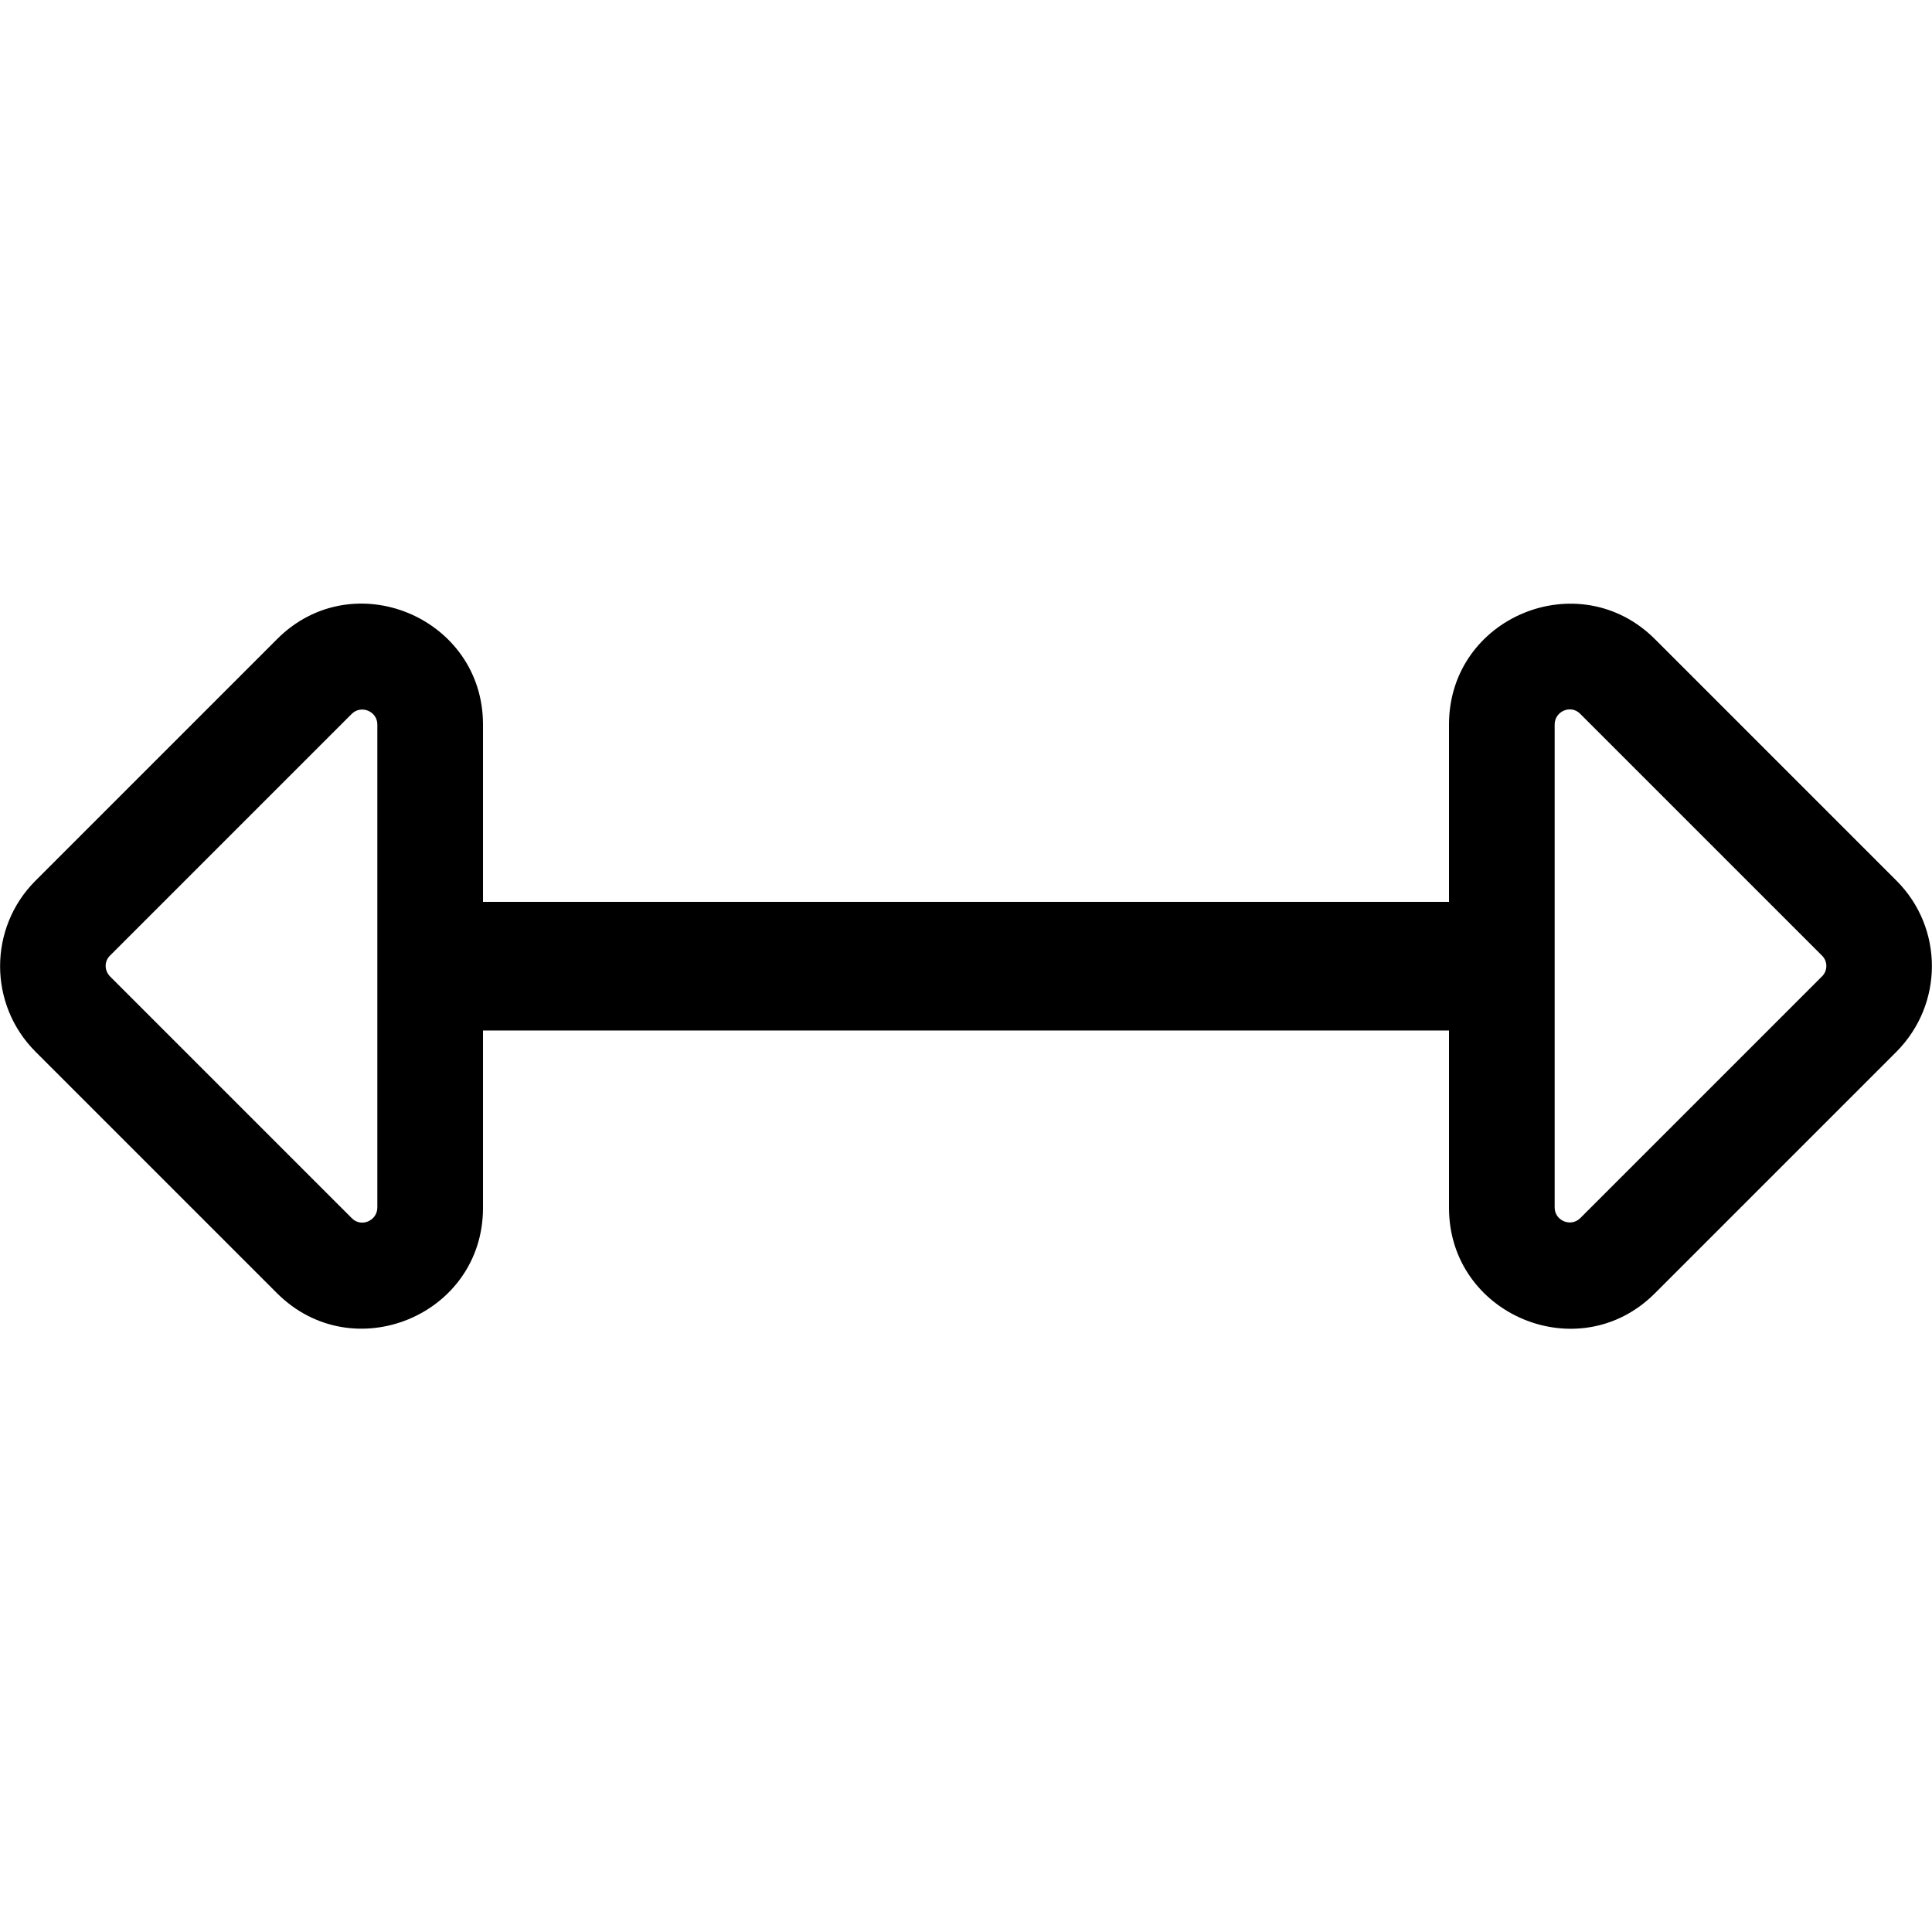
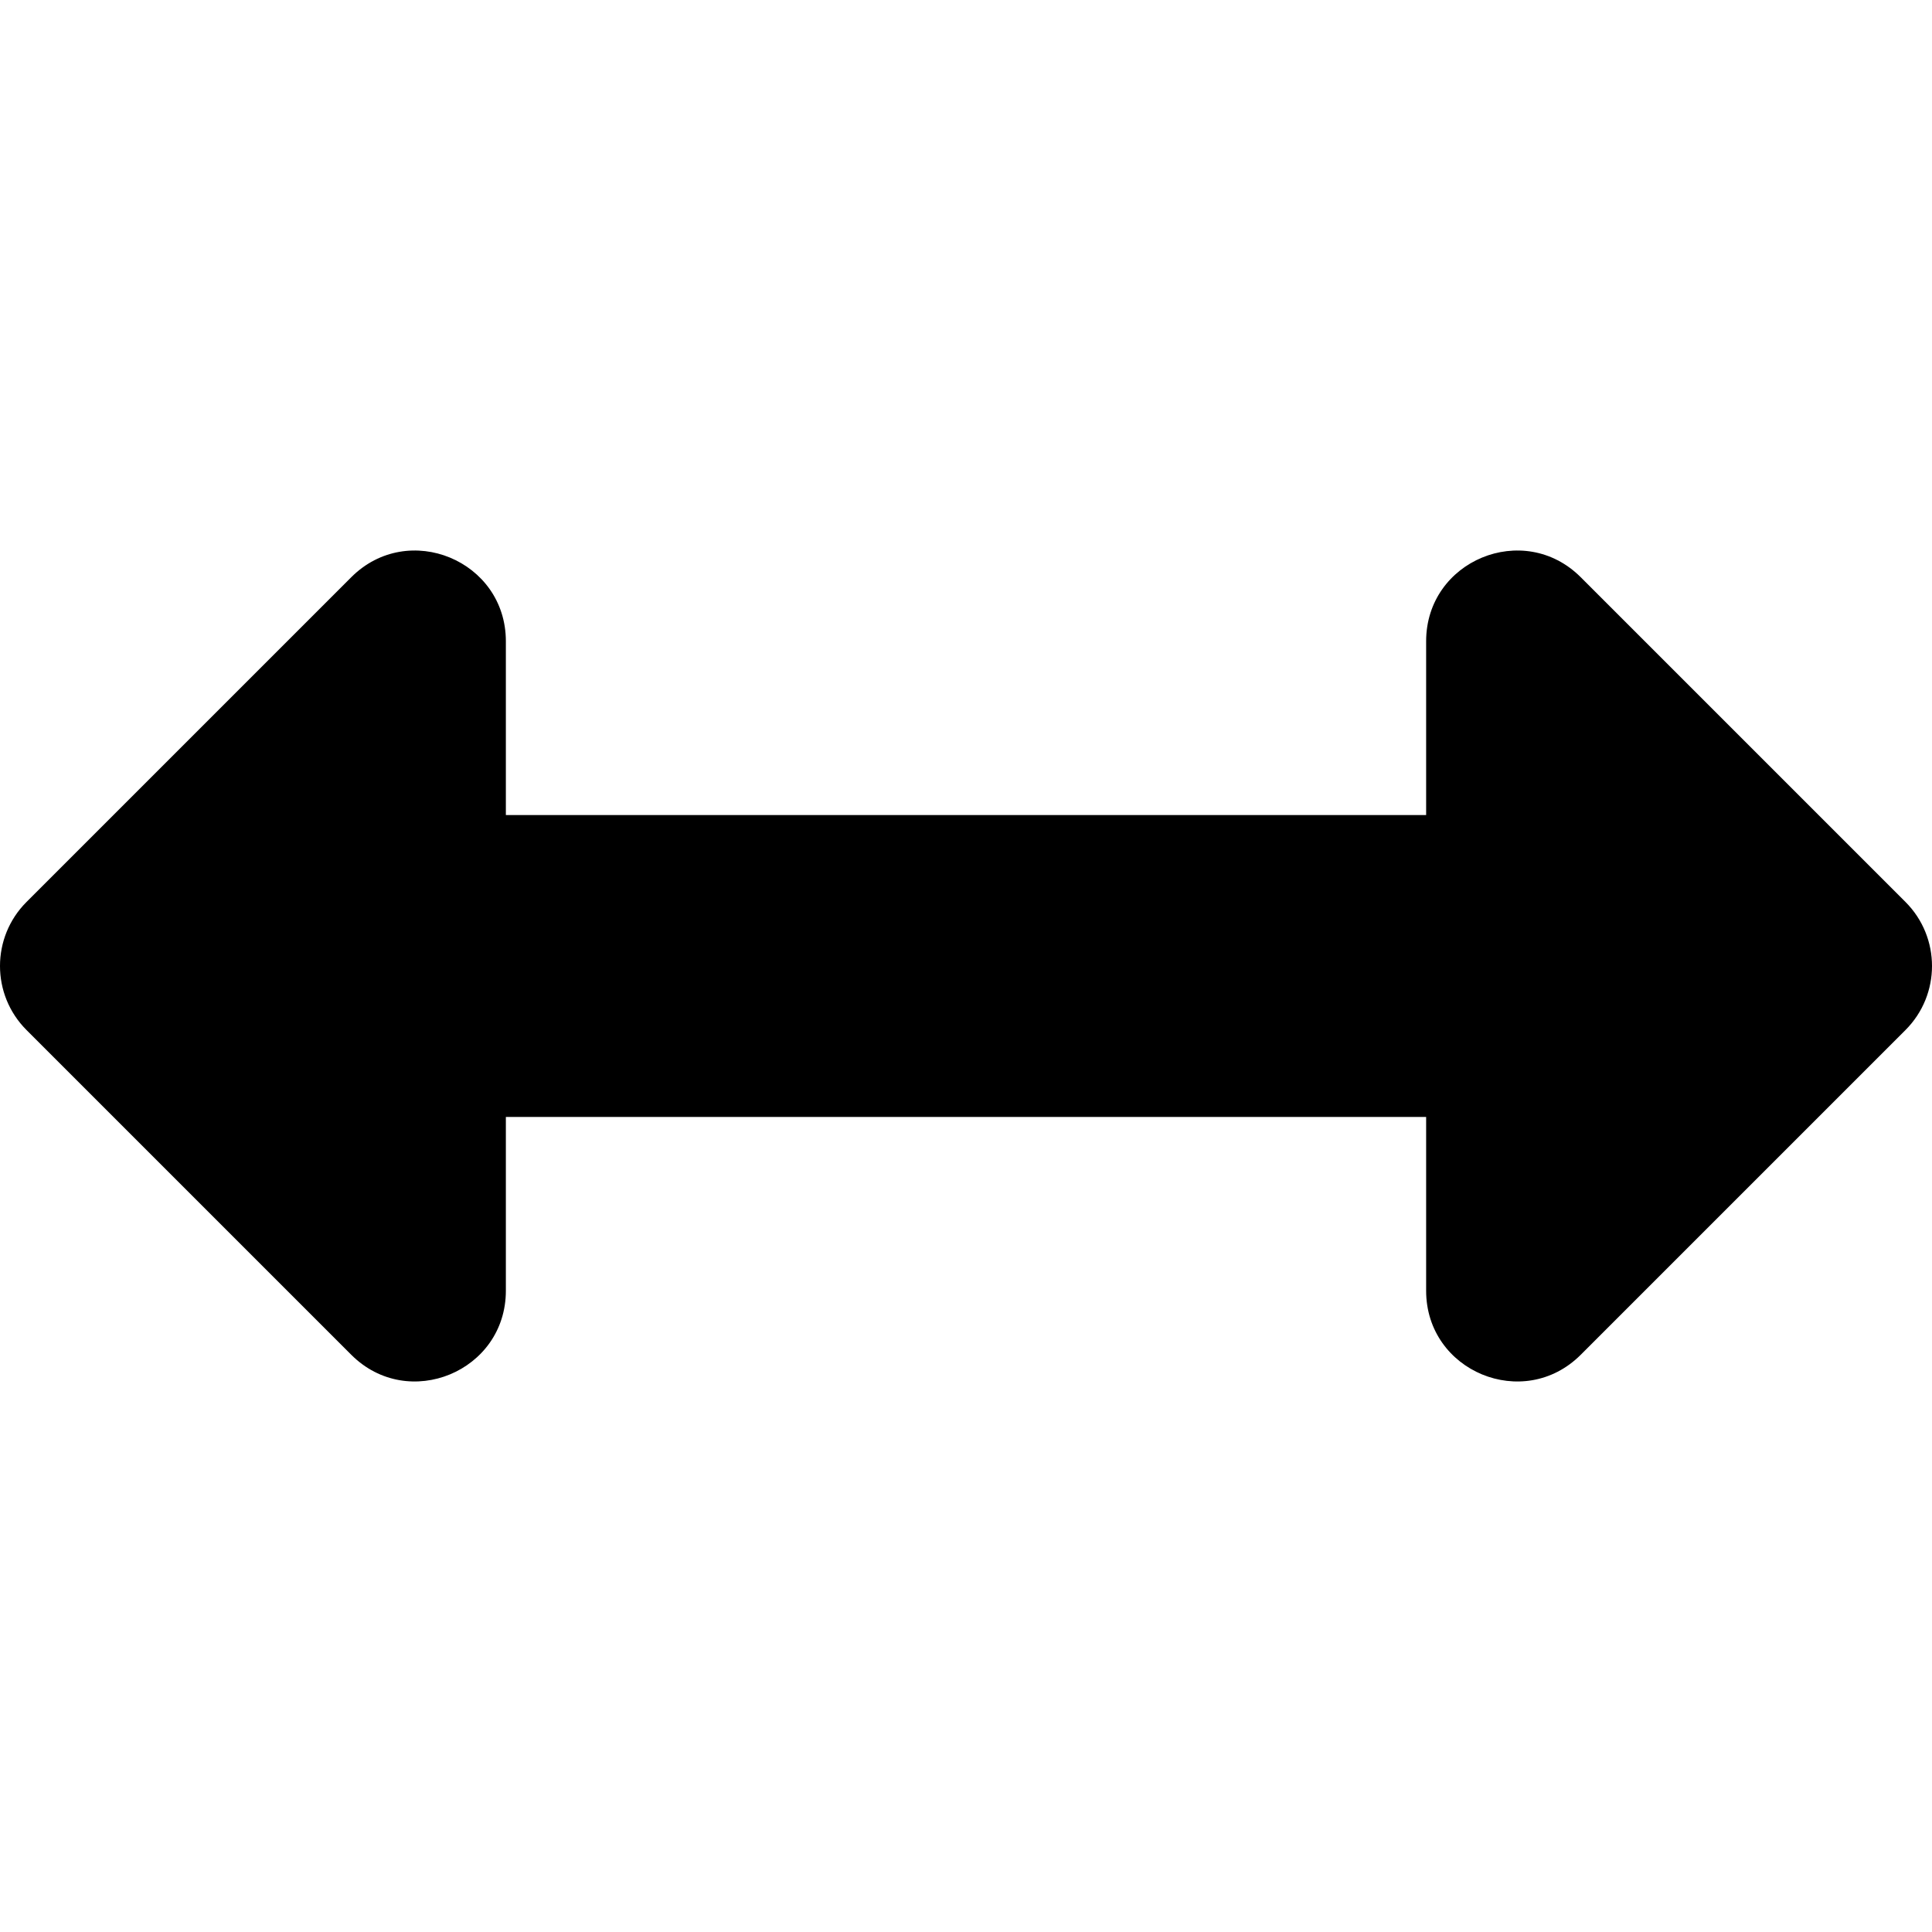
<svg xmlns="http://www.w3.org/2000/svg" viewBox="0 0 512 512">
-   <path d="M502.6 233.4l-64-64c-20.1-20.1-54.6-5.9-54.6 22.6v47H128v-47c0-28.4-34.5-42.8-54.6-22.6l-64 64c-12.5 12.5-12.5 32.8 0 45.3l64 64c20.1 20.1 54.6 5.9 54.6-22.6v-47h256v47c0 28.4 34.5 42.8 54.6 22.6l64-64c12.5-12.6 12.5-32.8 0-45.3zM100 320c0 3.5-4.3 5.4-6.8 2.8l-64-64c-1.6-1.6-1.6-4.1 0-5.6l64-64c2.5-2.5 6.8-.7 6.8 2.8zm382.8-61.2l-64 64c-2.5 2.5-6.8.7-6.8-2.8V192c0-3.5 4.3-5.4 6.8-2.8l64 64c1.6 1.5 1.6 4.1 0 5.6z" />
+   <path d="M377.941 169.941V216H134.059v-46.059c0-21.382-25.851-32.09-40.971-16.971L7.029 239.029c-9.373 9.373-9.373 24.568 0 33.941l86.059 86.059c15.119 15.119 40.971 4.411 40.971-16.971V296h243.882v46.059c0 21.382 25.851 32.09 40.971 16.971l86.059-86.059c9.373-9.373 9.373-24.568 0-33.941l-86.059-86.059c-15.119-15.12-40.971-4.412-40.971 16.97z" />
</svg>
